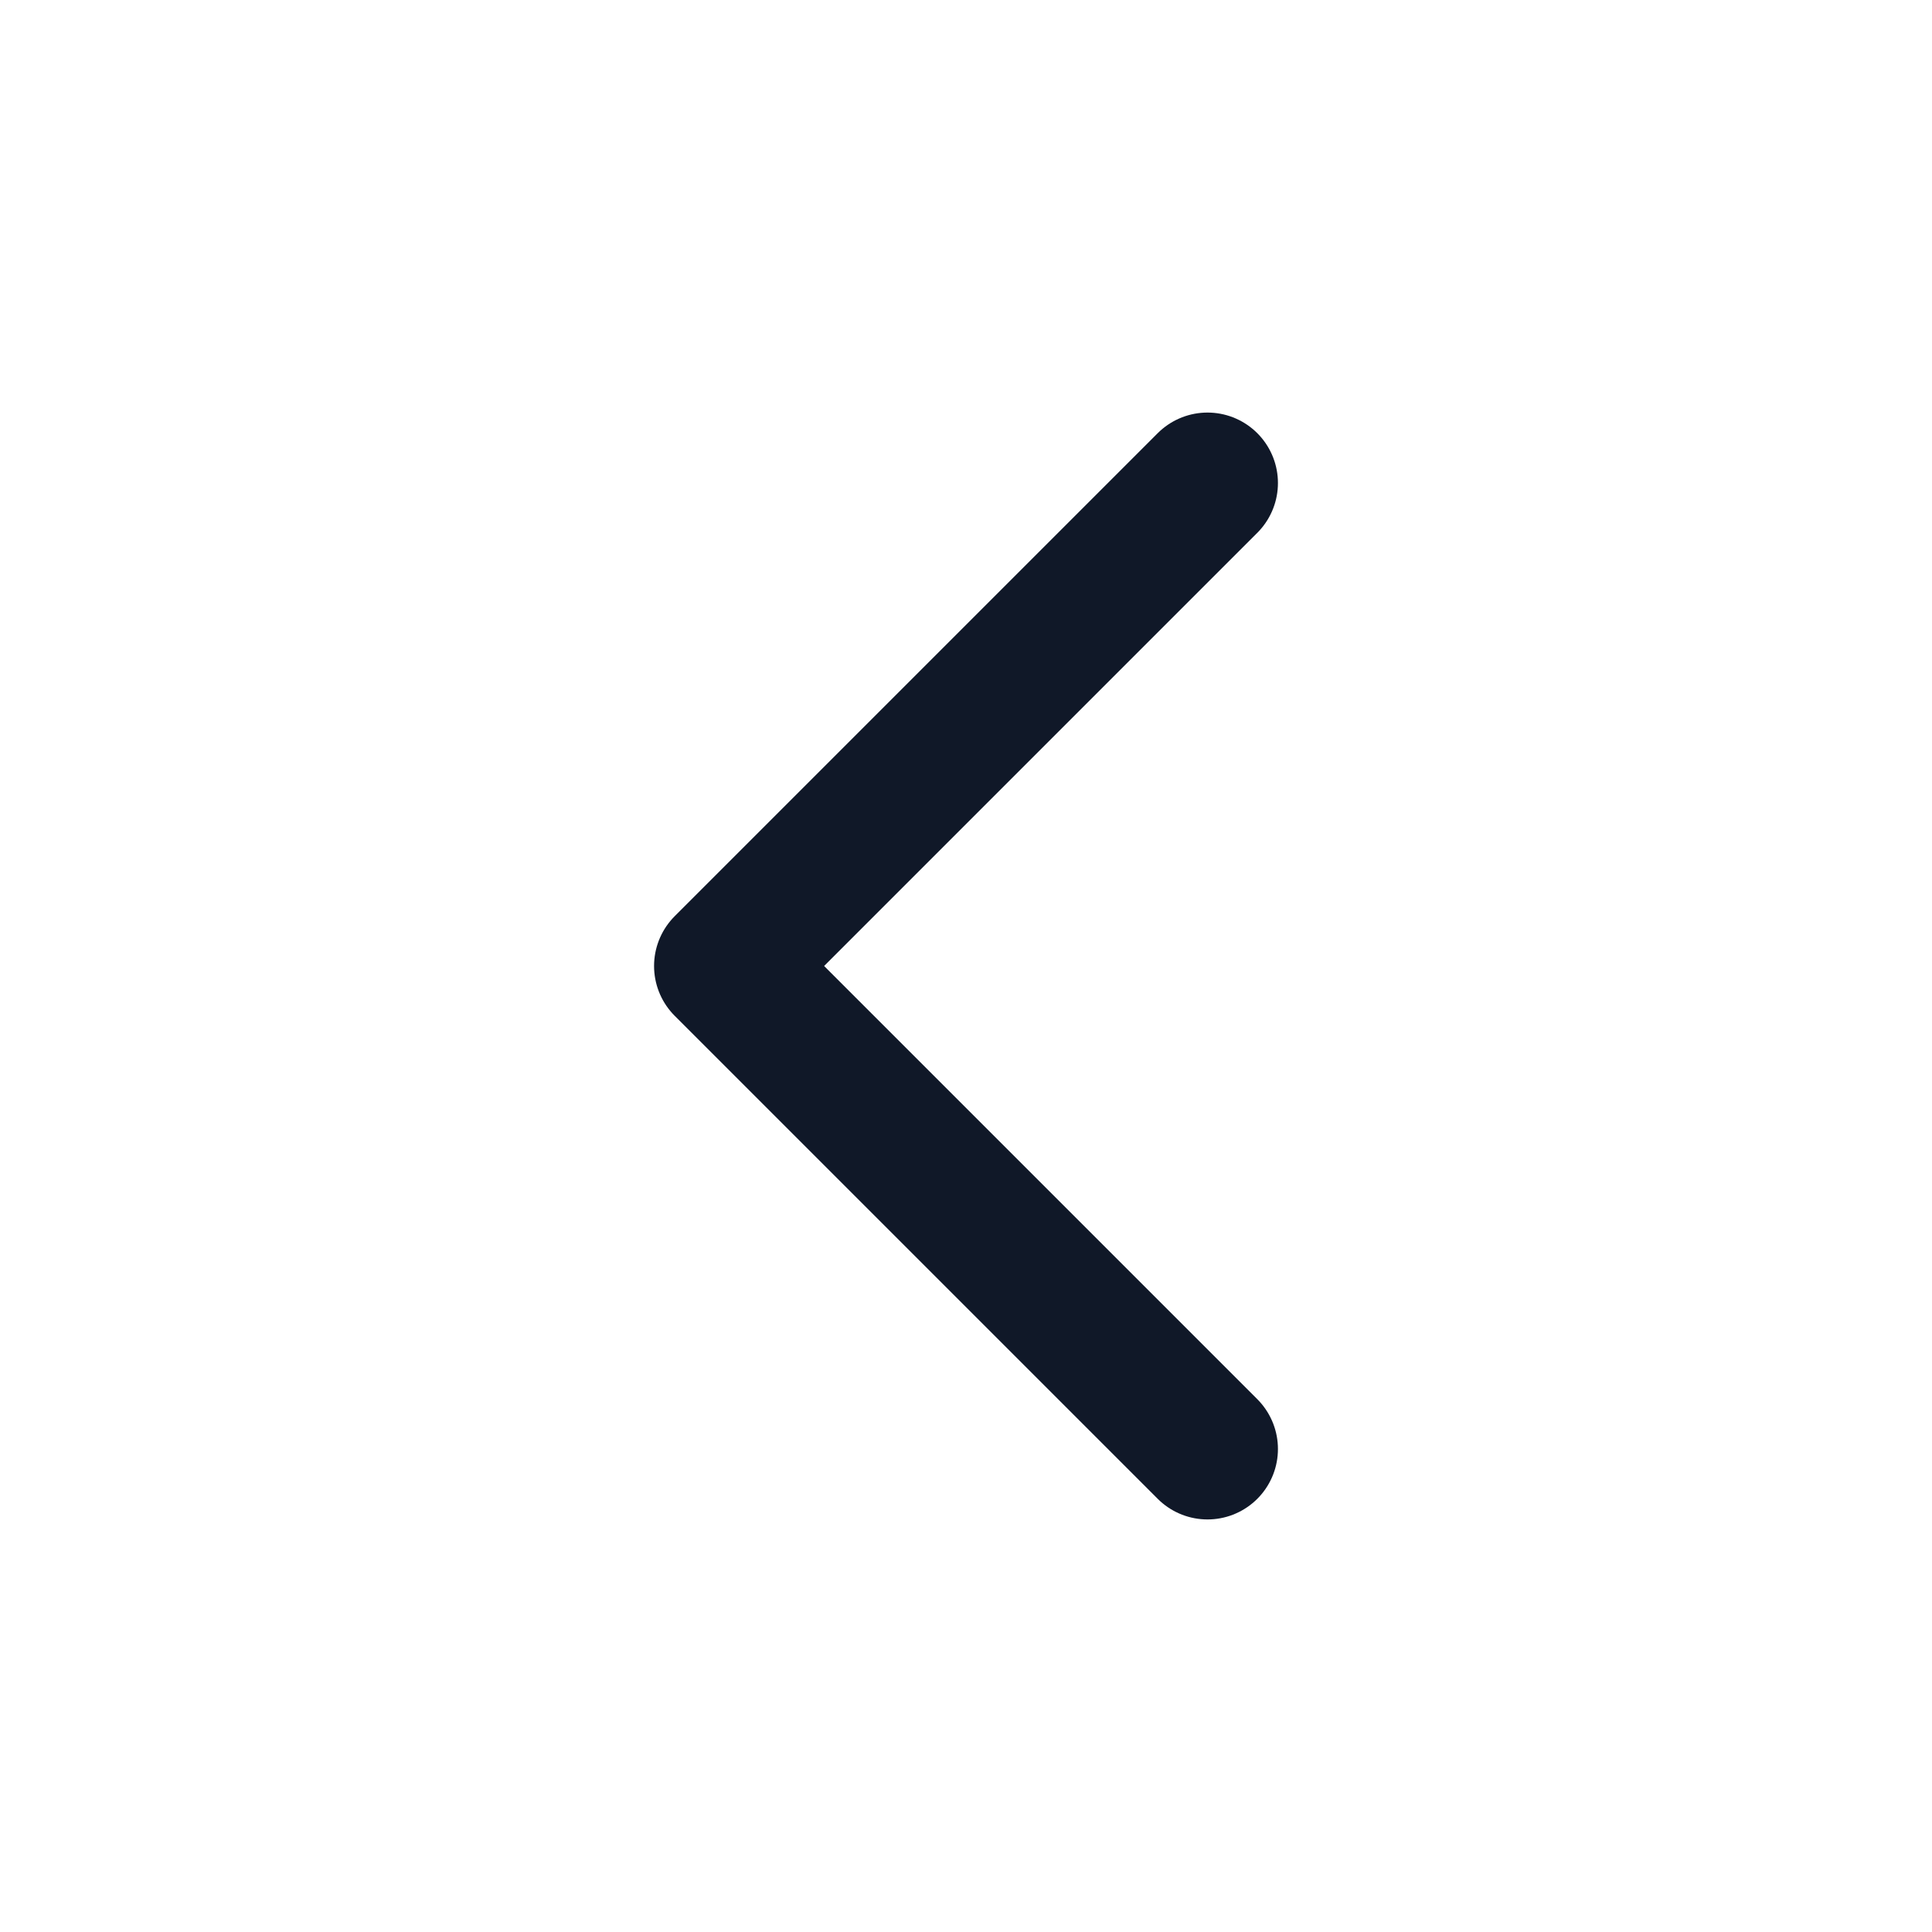
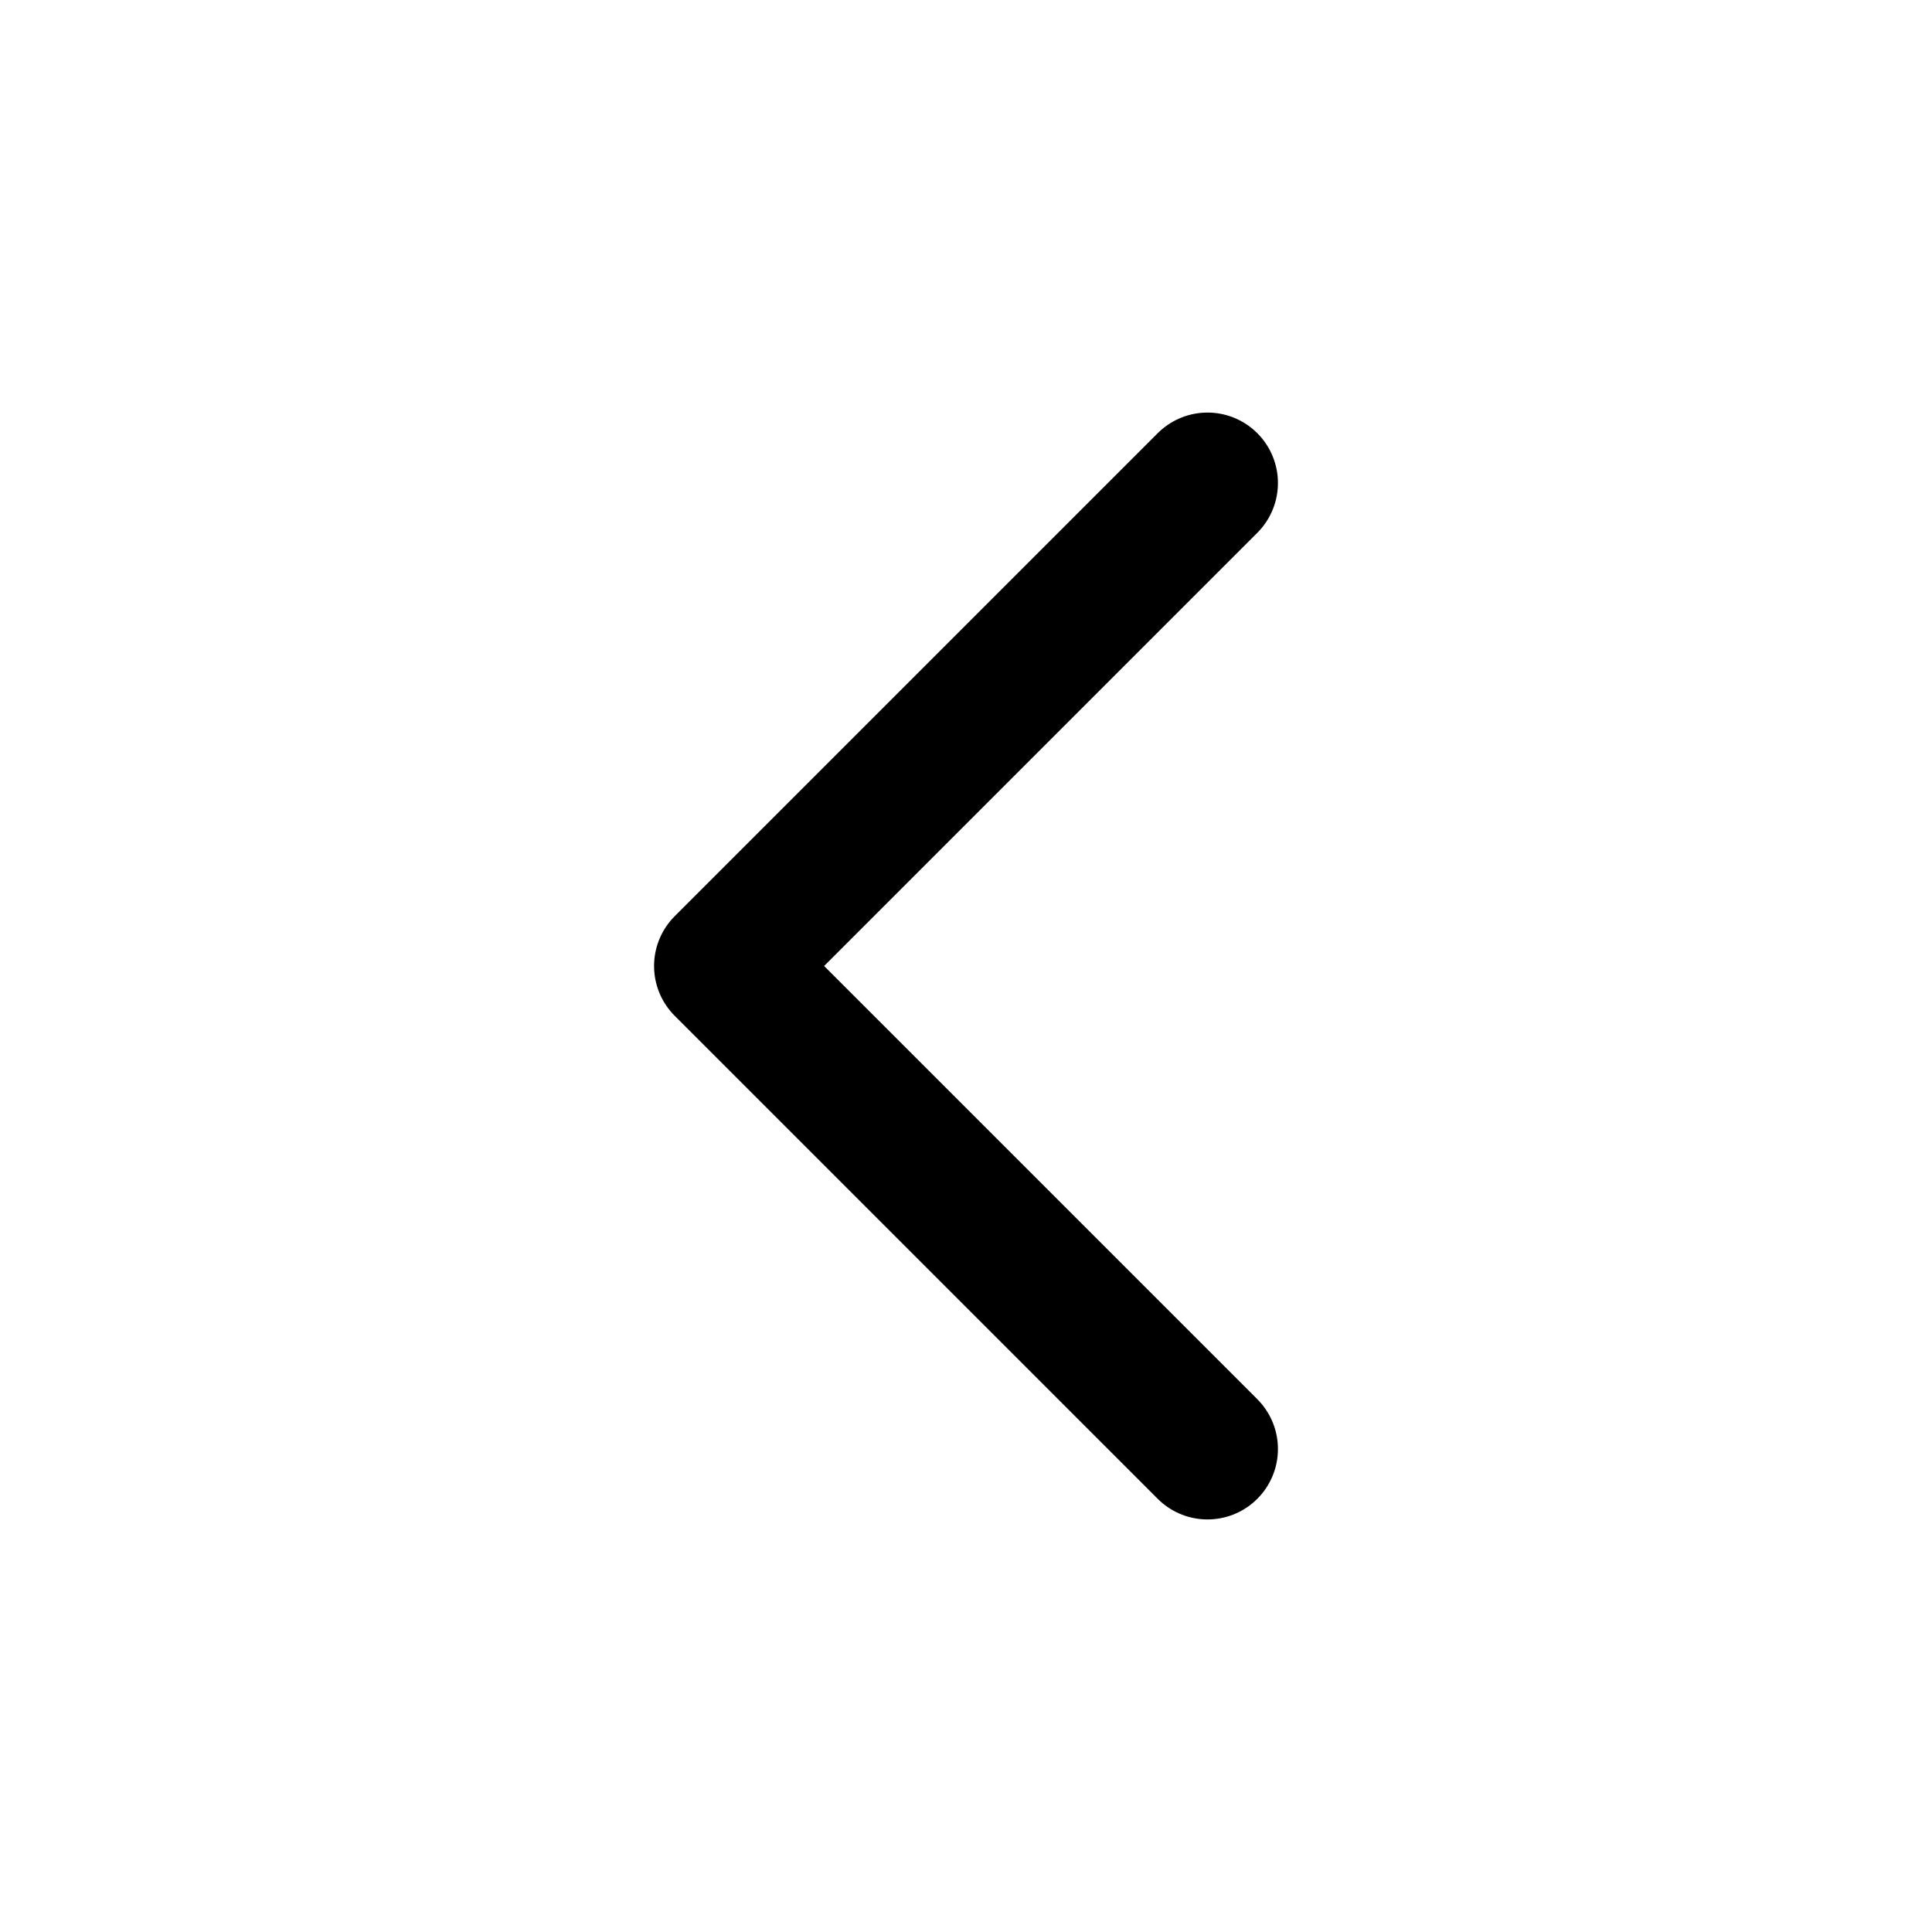
<svg xmlns="http://www.w3.org/2000/svg" width="24" height="24" viewBox="0 0 24 24" fill="none">
-   <path d="M15 18L9 12L15 6" stroke="#101828" stroke-width="1.75" stroke-linecap="round" stroke-linejoin="round" />
+   <path d="M15 18L9 12L15 6" stroke="currentColor" stroke-width="1.75" stroke-linecap="round" stroke-linejoin="round" />
</svg>
